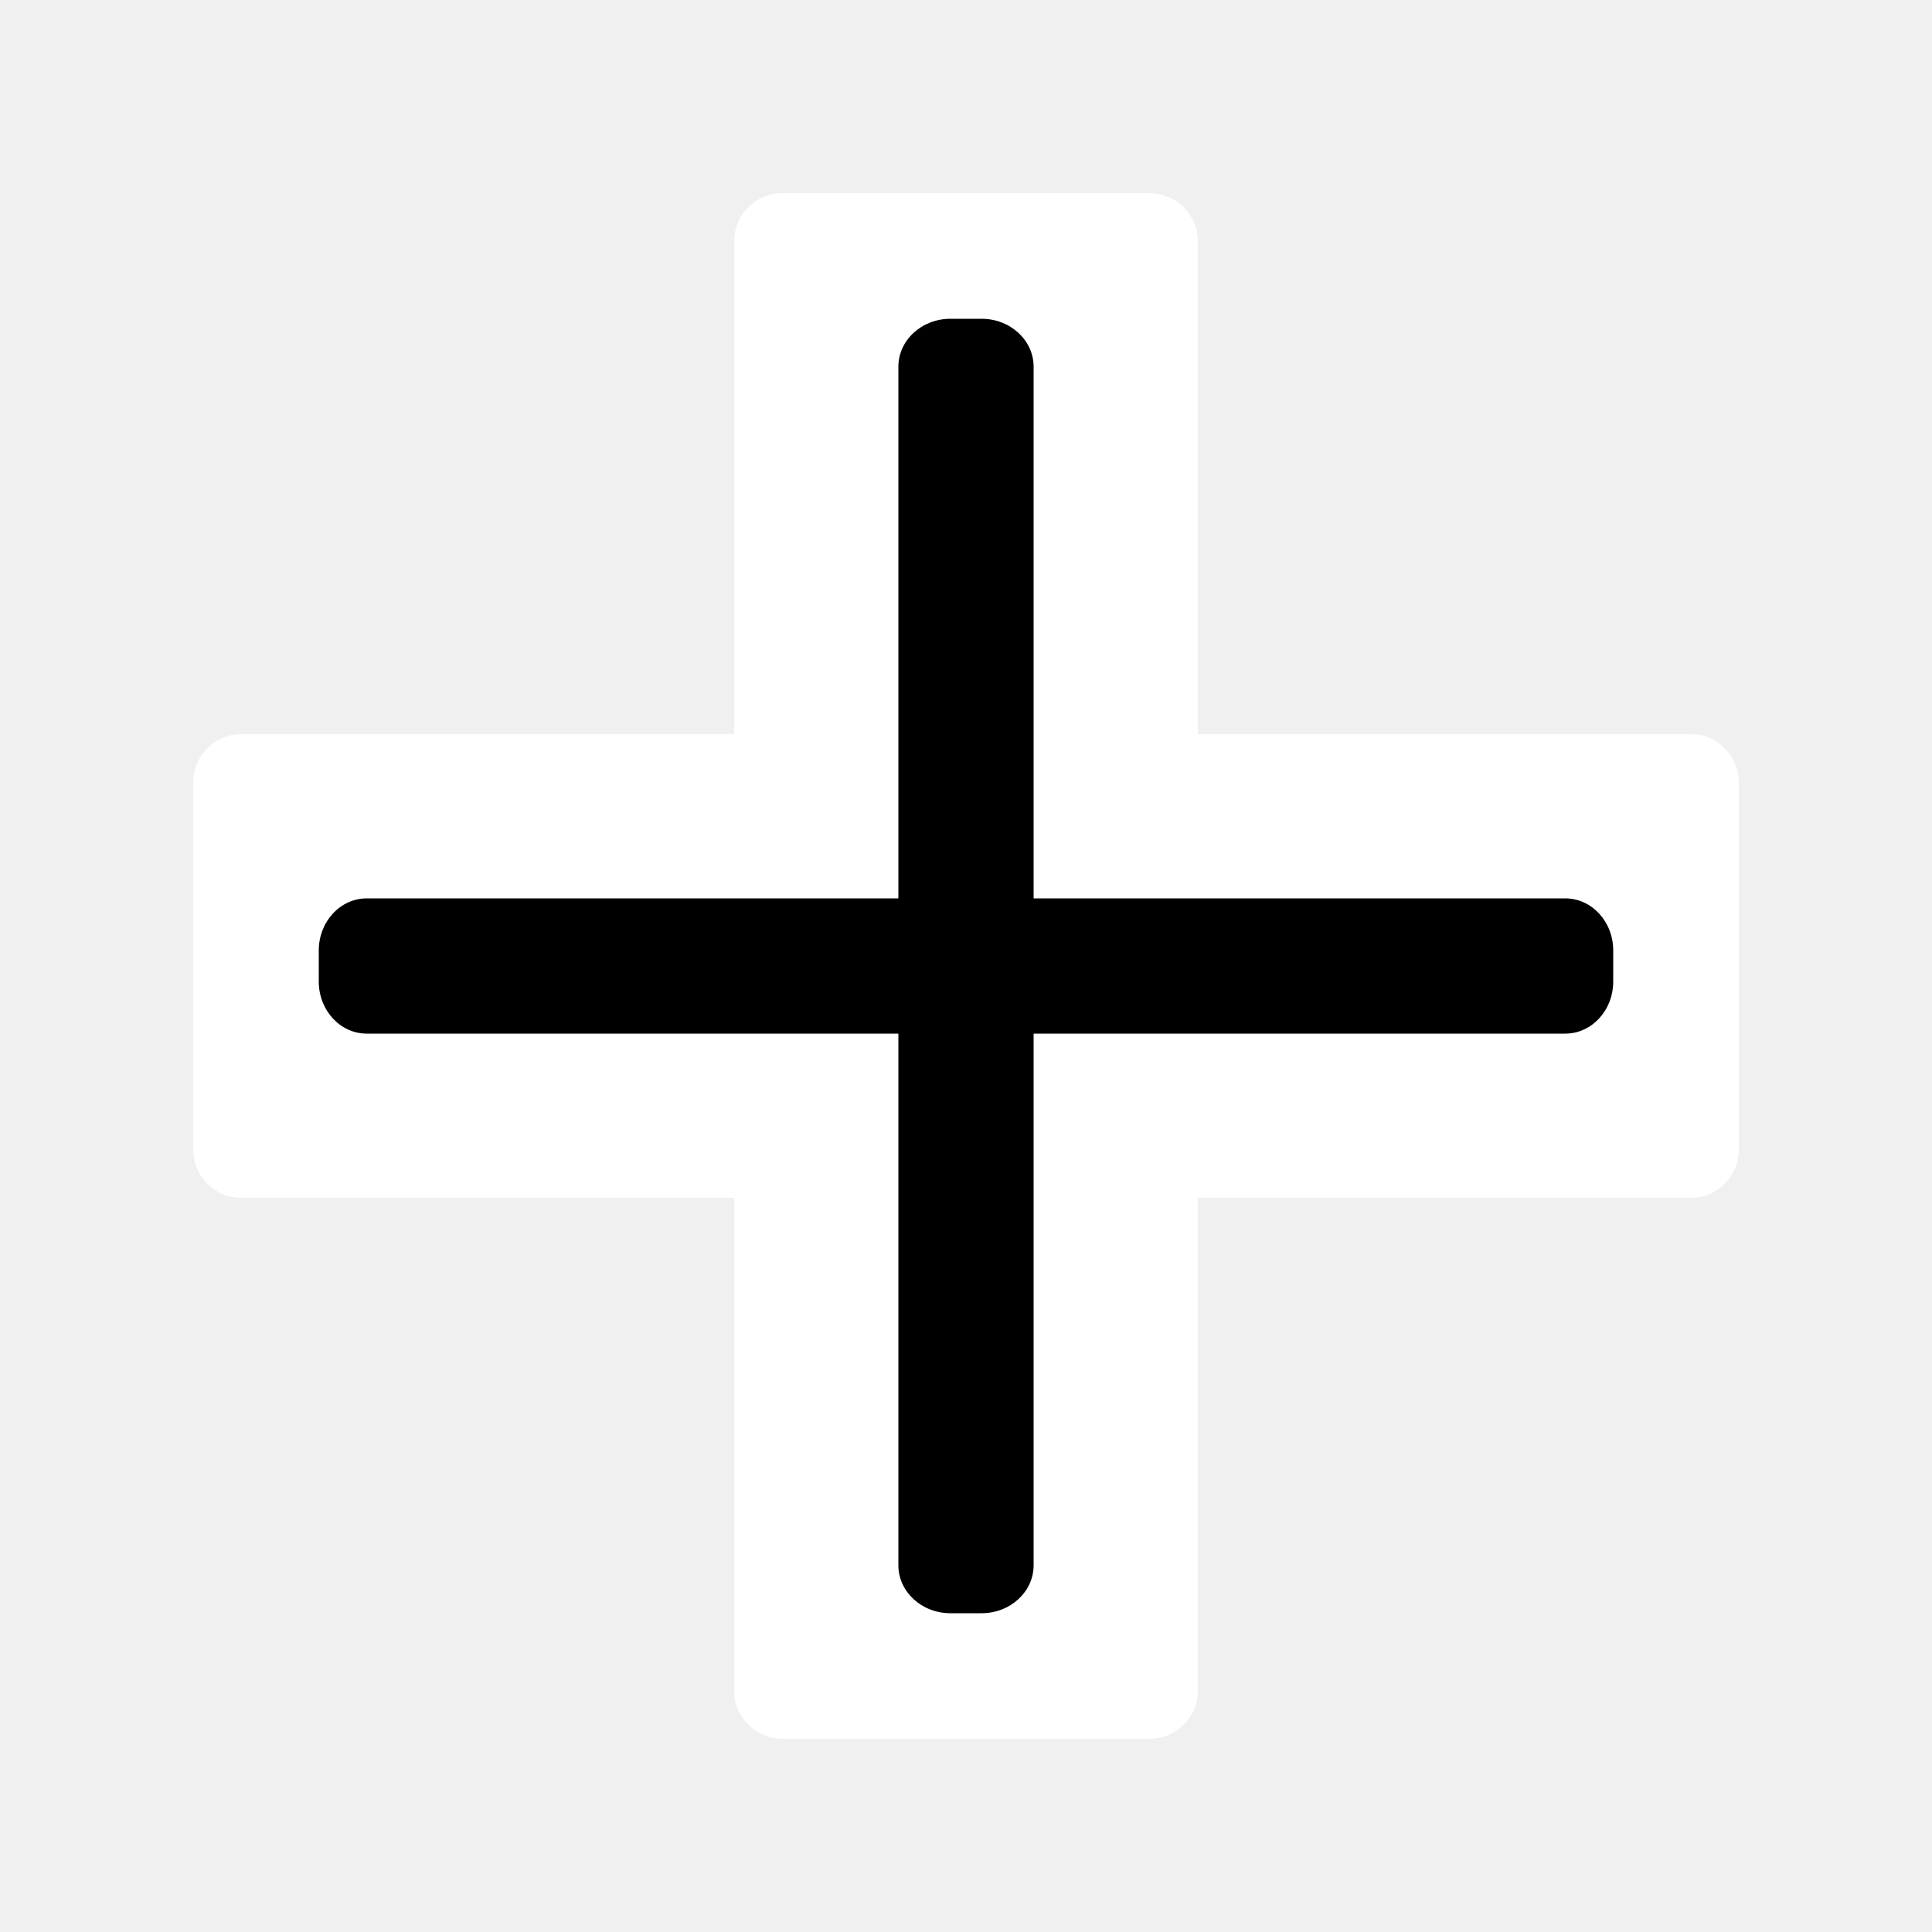
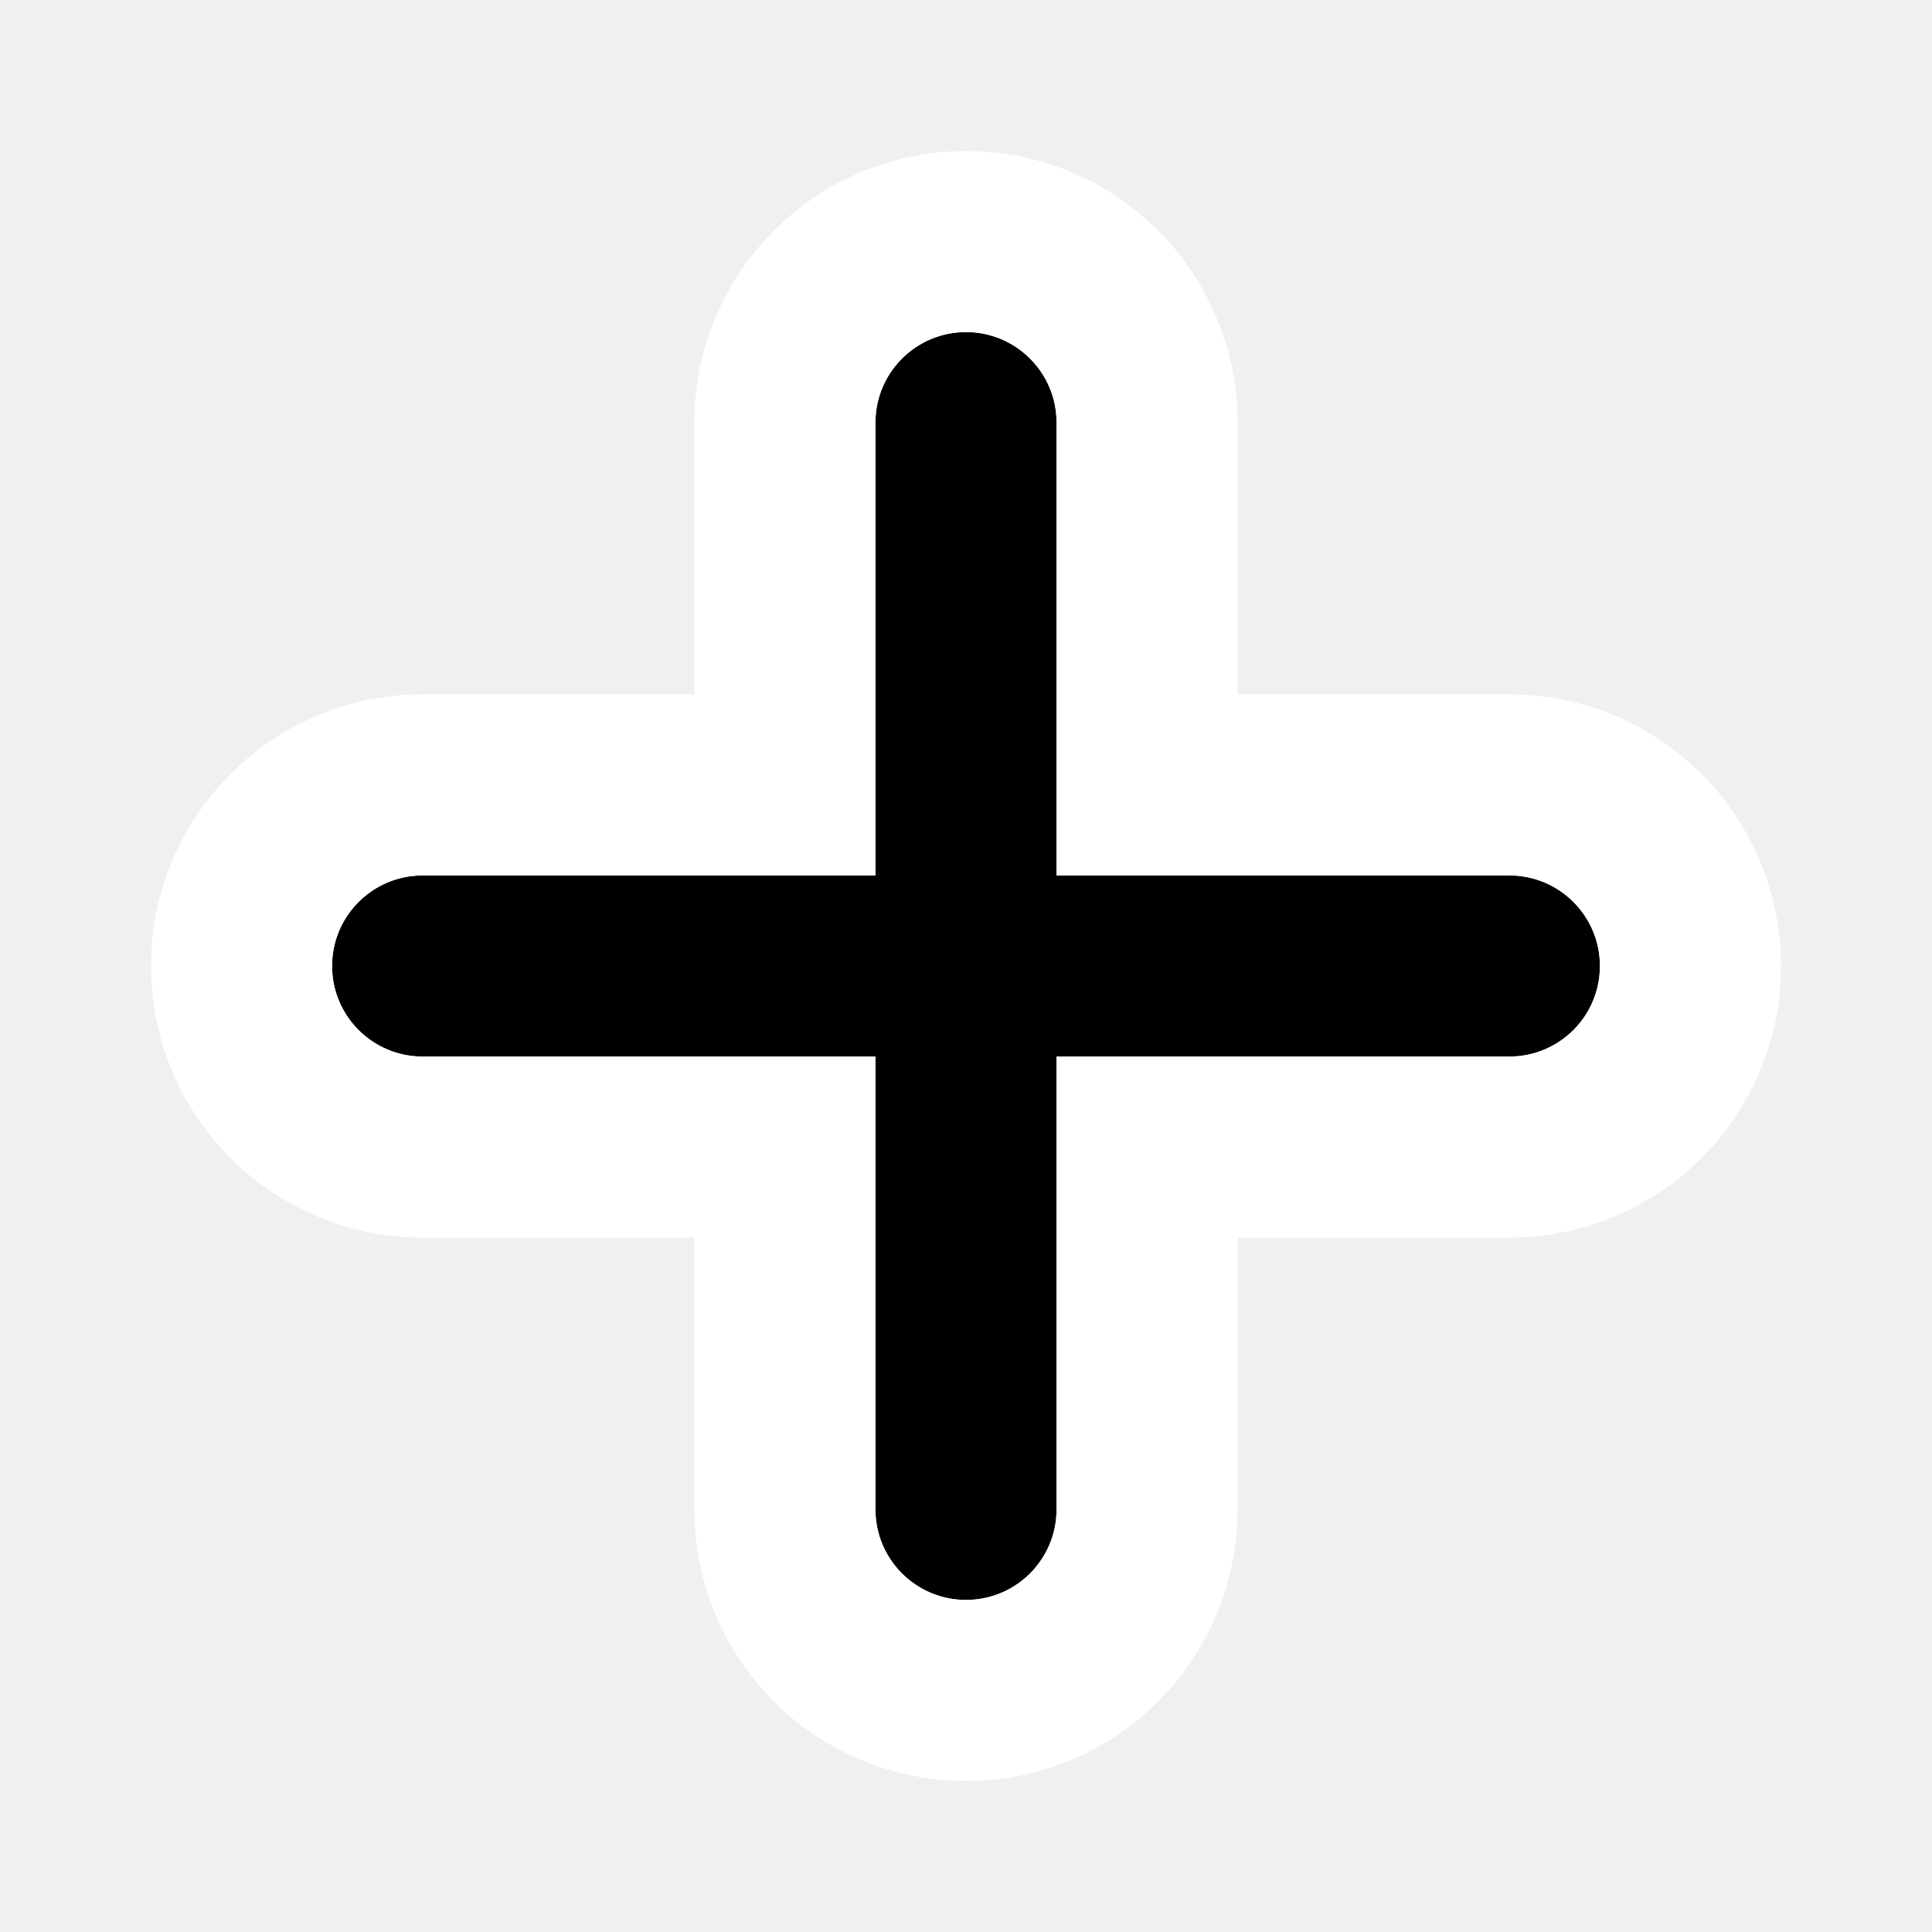
- <svg xmlns="http://www.w3.org/2000/svg" width="200" height="200" viewBox="0 0 200 200" fill="none">
-   <g clip-path="url(#clip0_19_5352)">
-     <mask id="mask0_19_5352" style="mask-type:luminance" maskUnits="userSpaceOnUse" x="0" y="0" width="200" height="200">
-       <path d="M200 0H0V200H200V0Z" fill="white" />
-     </mask>
-     <g mask="url(#mask0_19_5352)">
-       <mask id="mask1_19_5352" style="mask-type:luminance" maskUnits="userSpaceOnUse" x="0" y="0" width="200" height="200">
-         <path d="M200 0H0V200H200V0Z" fill="white" />
-       </mask>
-       <g mask="url(#mask1_19_5352)">
-         <g opacity="0.01">
-           <path opacity="0.01" d="M200 0H0V200H200V0Z" fill="white" />
-         </g>
-         <path d="M76 24.969C76 22.225 78.239 20 81 20H119C121.761 20 124 22.225 124 24.969V175.031C124 177.775 121.761 180 119 180H81C78.239 180 76 177.775 76 175.031V24.969Z" fill="white" />
-       </g>
-       <mask id="mask2_19_5352" style="mask-type:luminance" maskUnits="userSpaceOnUse" x="1" y="-5" width="200" height="200">
-         <path d="M201 -5H1V195H201V-5Z" fill="white" />
-       </mask>
-       <g mask="url(#mask2_19_5352)">
-         <mask id="mask3_19_5352" style="mask-type:luminance" maskUnits="userSpaceOnUse" x="1" y="-5" width="200" height="200">
-           <path d="M201 -5H1V195H201V-5Z" fill="white" />
-         </mask>
-         <g mask="url(#mask3_19_5352)">
-           <g opacity="0.01">
-             <path opacity="0.01" d="M201 -5H1V195H201V-5Z" fill="white" />
-           </g>
-           <path d="M24.969 124C22.225 124 20 121.761 20 119V81C20 78.239 22.225 76 24.969 76H175.031C177.775 76 180 78.239 180 81V119C180 121.761 177.775 124 175.031 124H24.969Z" fill="white" />
-           <path d="M37.963 107C35.222 107 33 104.589 33 101.615V98.385C33 95.411 35.222 93 37.963 93H162.037C164.778 93 167 95.411 167 98.385V101.615C167 104.589 164.778 107 162.037 107H37.963Z" fill="black" />
-         </g>
-         <path d="M93 37.963C93 35.222 95.411 33 98.385 33H101.615C104.589 33 107 35.222 107 37.963V162.037C107 164.778 104.589 167 101.615 167H98.385C95.411 167 93 164.778 93 162.037V37.963Z" fill="black" />
-       </g>
-     </g>
-   </g>
-   <defs>
-     <clipPath id="clip0_19_5352">
-       <rect width="200" height="200" fill="white" />
-     </clipPath>
-   </defs>
+ <svg xmlns="http://www.w3.org/2000/svg" width="320" height="320" viewBox="0 0 320 320" fill="none">
+   <path d="M70 175C61.716 175 55 168.284 55 160C55 151.716 61.716 145 70 145H250C258.284 145 265 151.716 265 160C265 168.284 258.284 175 250 175H70Z" fill="black" />
+   <path d="M145 70C145 61.716 151.716 55 160 55C168.284 55 175 61.716 175 70V250C175 258.284 168.284 265 160 265C151.716 265 145 258.284 145 250V70Z" fill="black" />
+   <mask id="stroke0_3_64" maskUnits="userSpaceOnUse" x="25" y="25" width="270" height="270" fill="black">
+     <rect fill="white" x="25" y="25" width="270" height="270" />
+     <path d="M70 175C61.716 175 55 168.284 55 160C55 151.716 61.716 145 70 145H250C258.284 145 265 151.716 265 160C265 168.284 258.284 175 250 175H70Z" />
+     <path d="M145 70C145 61.716 151.716 55 160 55C168.284 55 175 61.716 175 70V250C175 258.284 168.284 265 160 265C151.716 265 145 258.284 145 250V70Z" />
+   </mask>
+   <path d="M265 160C265 168.284 258.284 175 250 175H70C61.716 175 55 168.284 55 160C55 151.716 61.716 145 70 145H250C258.284 145 265 151.716 265 160ZM160 265C151.716 265 145 258.284 145 250V70C145 61.716 151.716 55 160 55C168.284 55 175 61.716 175 70V250C175 258.284 168.284 265 160 265Z" stroke-width="60" stroke="white" mask="url(#stroke0_3_64)" />
</svg>
